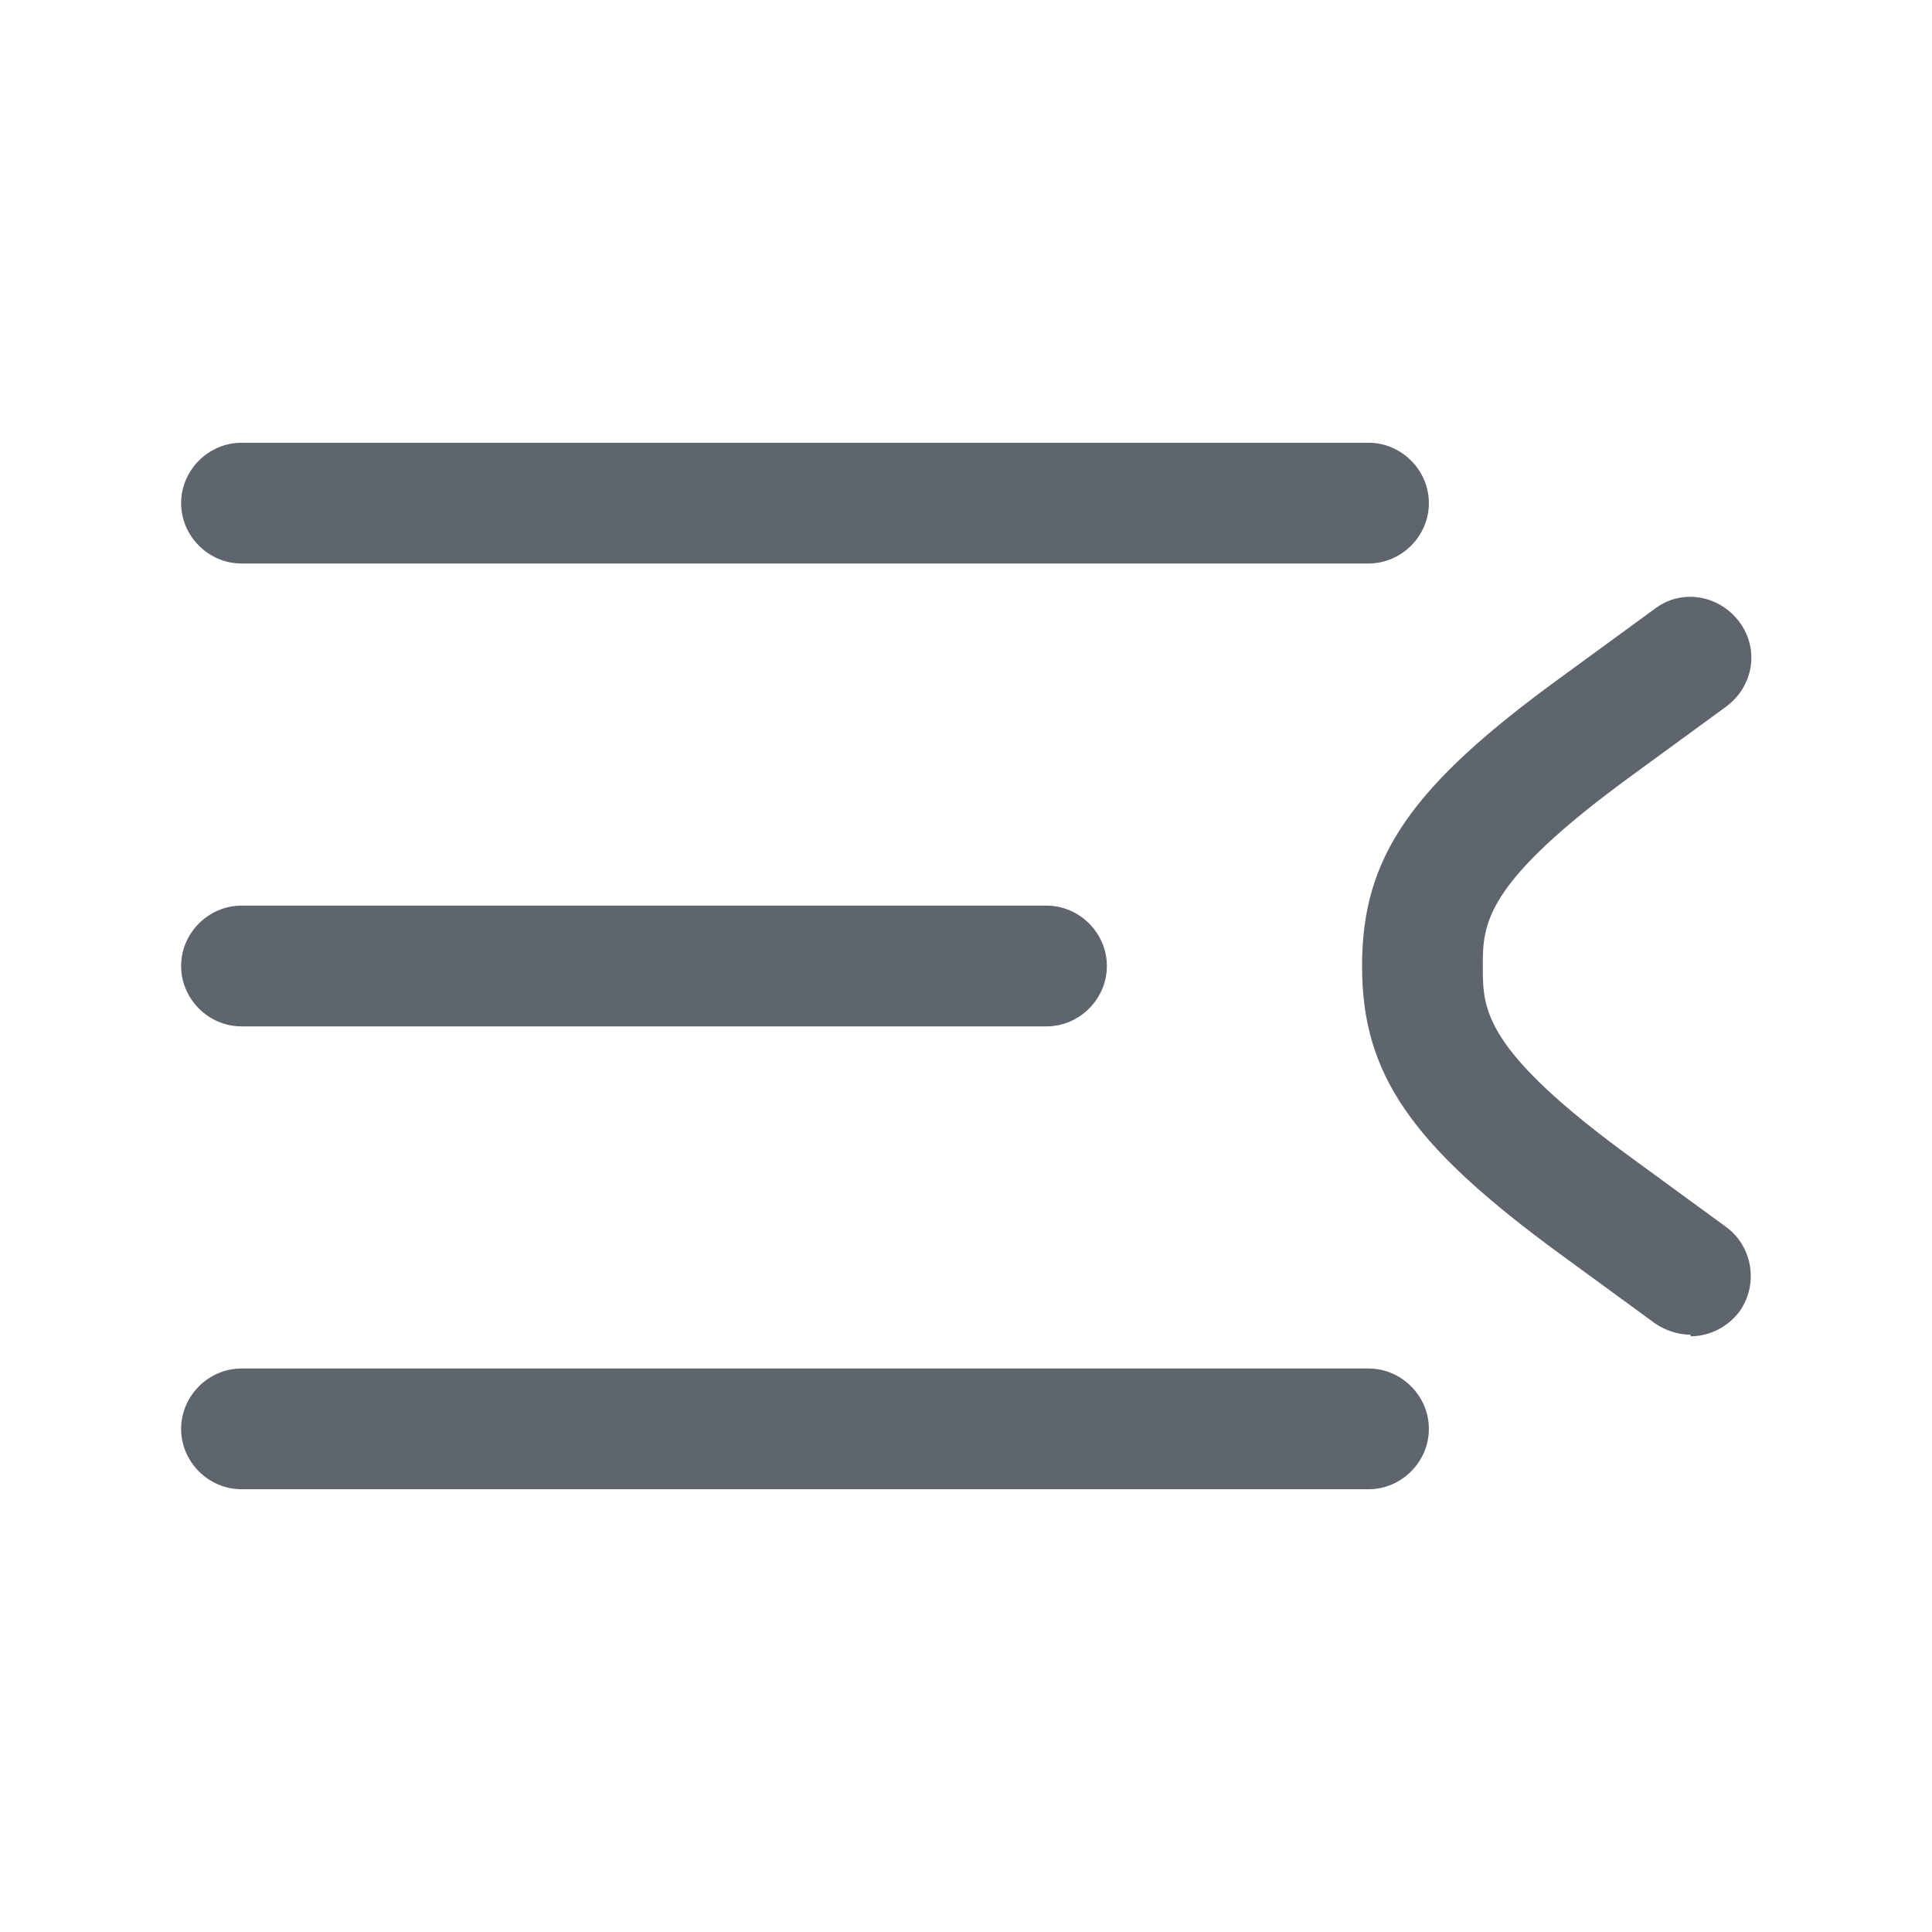
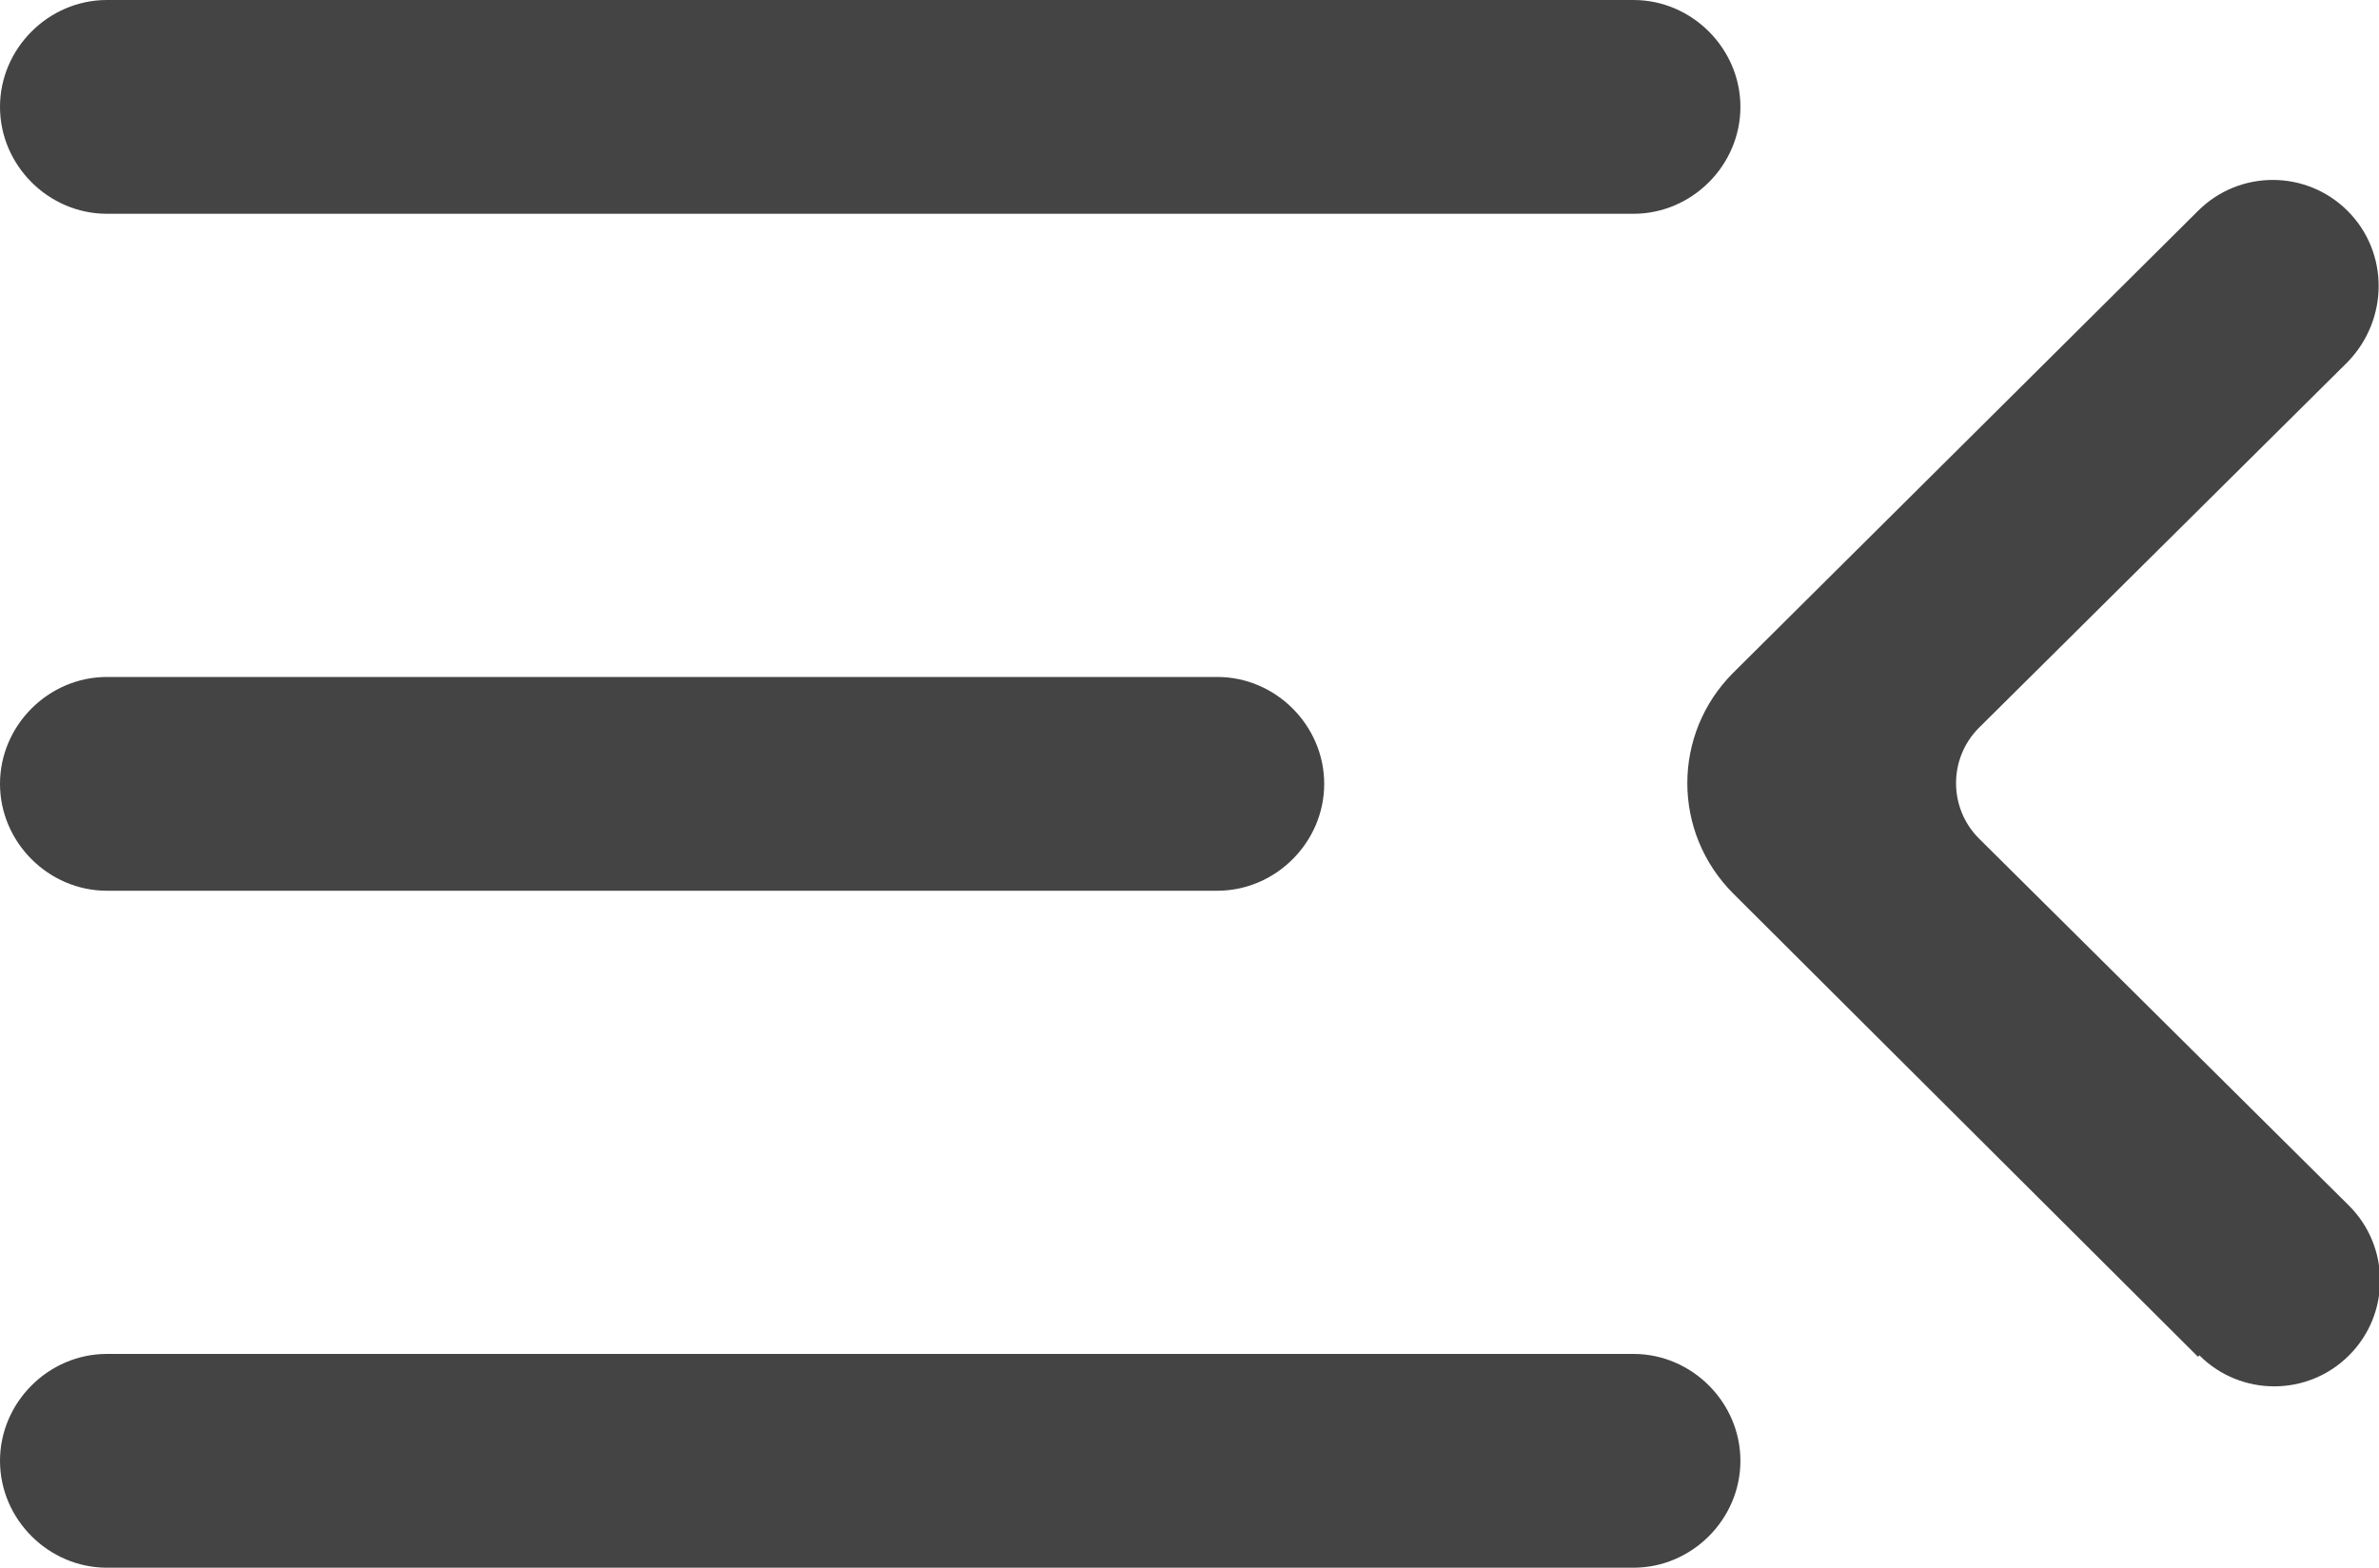
- <svg xmlns="http://www.w3.org/2000/svg" viewBox="0 0 24 24">
-   <path fill="#5e656d" d="M17 18.5H3c-.41 0-.75-.34-.75-.75S2.59 17 3 17h14c.41 0 .75.34.75.75s-.34.75-.75.75m4-1.92c-.15 0-.31-.05-.44-.14l-1.15-.84c-1.88-1.37-2.49-2.25-2.49-3.6s.6-2.23 2.49-3.6l1.15-.84c.33-.25.8-.17 1.05.17s.17.8-.17 1.05l-1.15.84c-1.87 1.36-1.87 1.86-1.87 2.39s0 1.03 1.87 2.39l1.15.84c.33.24.41.71.17 1.05-.15.2-.38.31-.61.31Zm-8-3.83H3c-.41 0-.75-.34-.75-.75s.34-.75.75-.75h10c.41 0 .75.34.75.75s-.34.75-.75.75M17 7H3c-.41 0-.75-.34-.75-.75s.34-.75.75-.75h14c.41 0 .75.34.75.75S17.41 7 17 7" />
+ <svg xmlns="http://www.w3.org/2000/svg" viewBox="0 0 16.69 11">
+   <path fill="#444" d="M0 10.25c0-.41.34-.75.75-.75h10.71c.41 0 .75.34.75.75s-.34.75-.75.75H.75c-.41 0-.75-.34-.75-.75m15.42-.73-3.26-3.25c-.43-.43-.43-1.12 0-1.55l3.26-3.24c.29-.29.76-.29 1.05 0s.29.76 0 1.06l-2.59 2.57a.55.55 0 0 0 0 .77l2.6 2.58a.742.742 0 1 1-1.05 1.05ZM0 5.5c0-.41.34-.75.75-.75h7.79c.41 0 .75.34.75.75s-.34.75-.75.75H.75C.34 6.25 0 5.91 0 5.5M0 .75C0 .34.34 0 .75 0h10.71c.41 0 .75.34.75.75s-.34.75-.75.75H.75C.34 1.5 0 1.16 0 .75" />
</svg>
